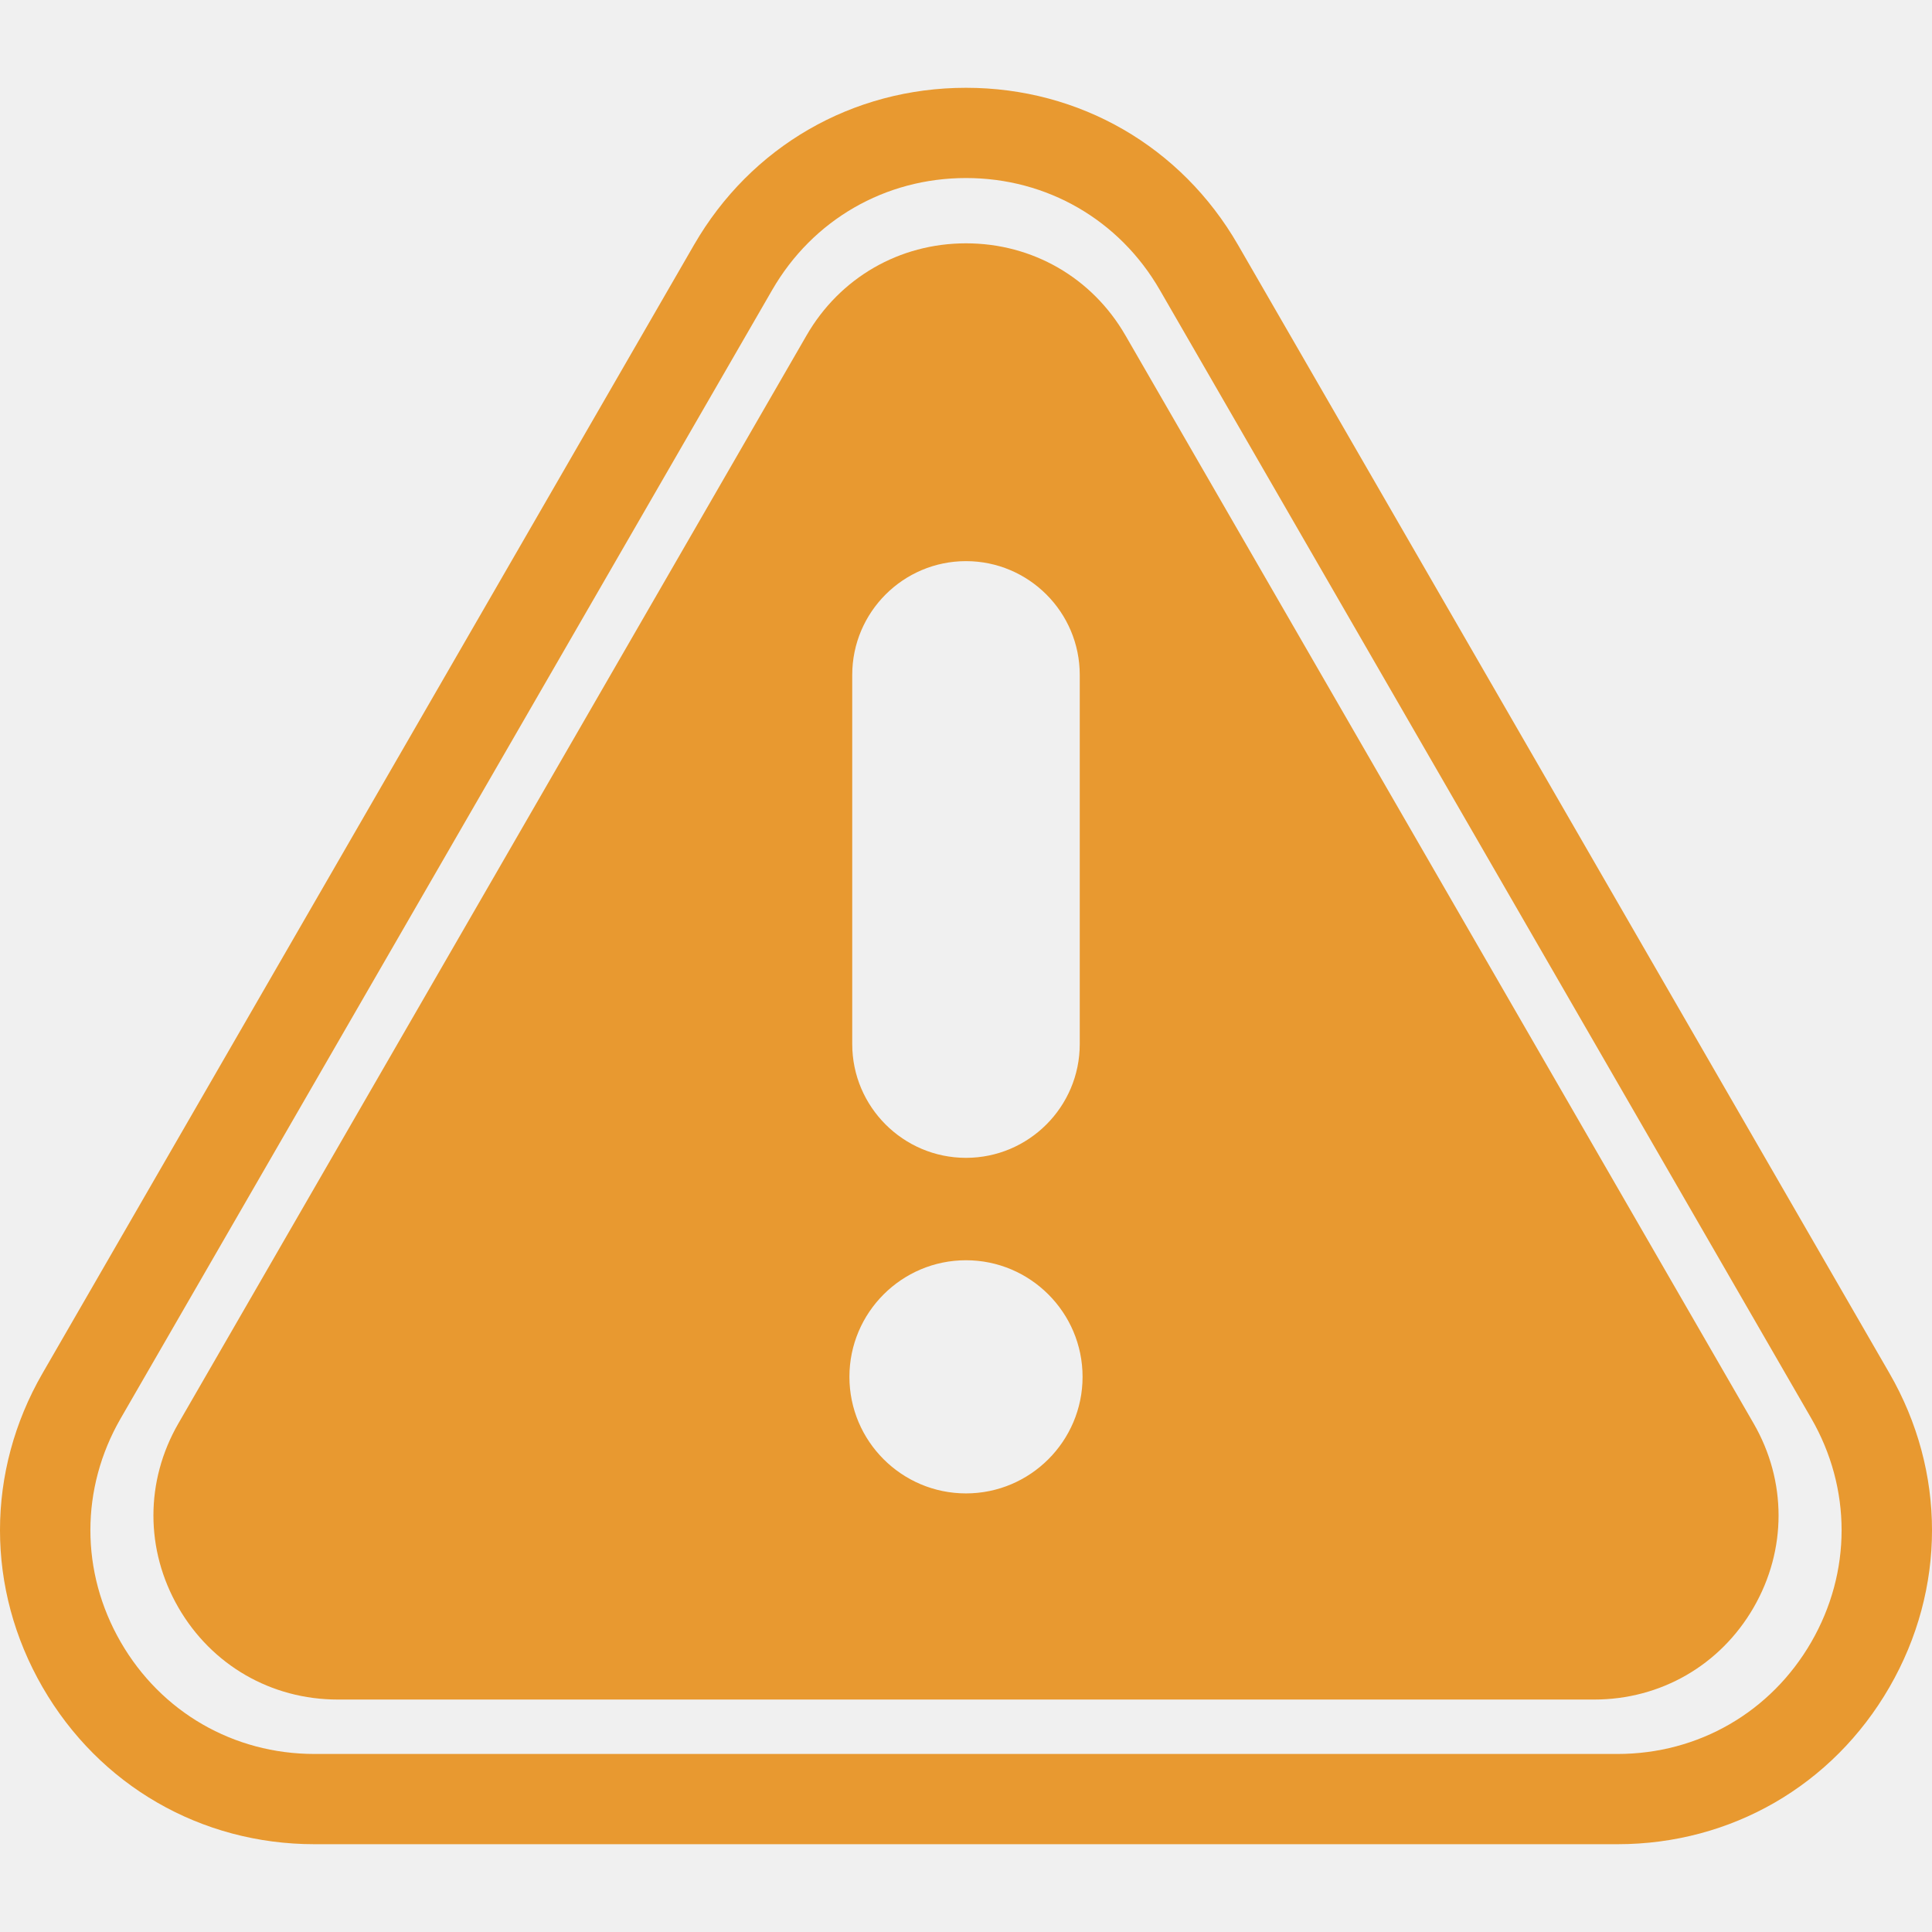
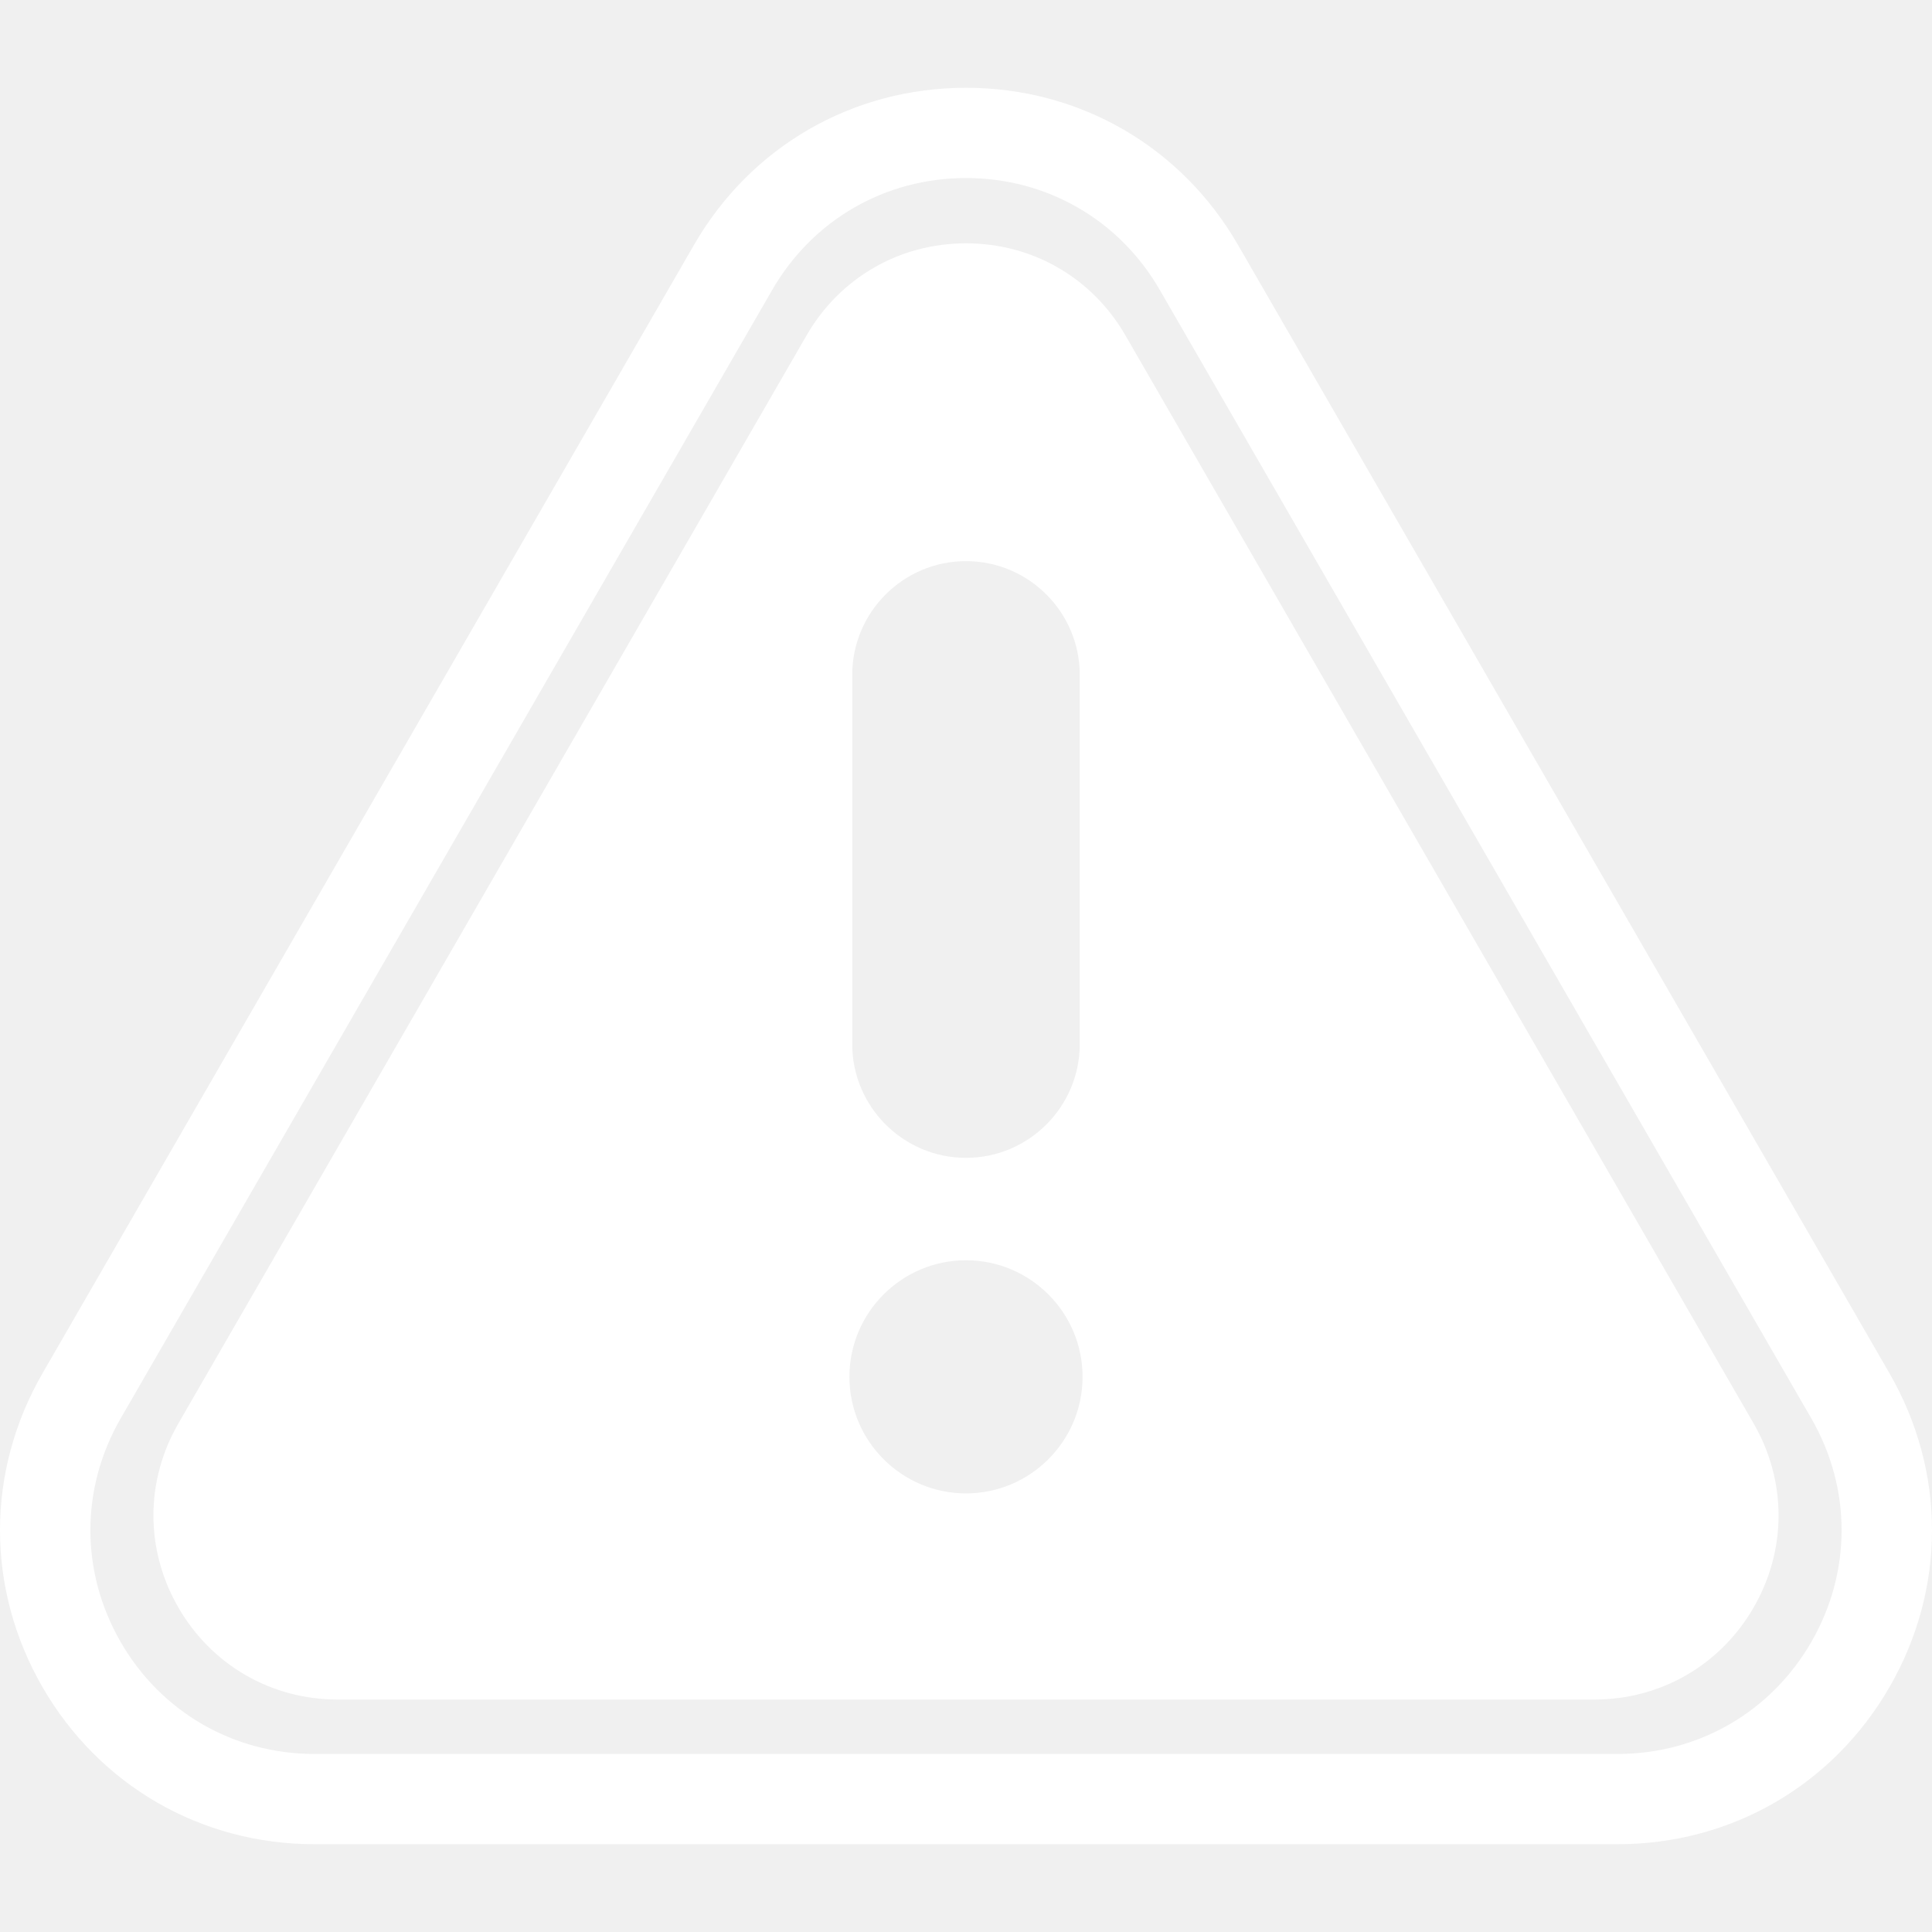
<svg xmlns="http://www.w3.org/2000/svg" version="1.1" id="Capa_1" x="0px" y="0px" viewBox="0 0 612.002 612.002" style="enable-background:new 0 0 612.002 612.002;" xml:space="preserve">
  <g>
-     <path d="M512.376,584.192H99.624c-35.959,0-68.162-18.593-86.14-49.732s-17.981-68.325,0-99.467L219.862,77.542   c17.978-31.139,50.181-49.732,86.14-49.732s68.162,18.593,86.14,49.732l206.375,357.451c17.981,31.142,17.981,68.325,0,99.467   S548.333,584.192,512.376,584.192z M306.002,56.396c-25.625,0-48.571,13.25-61.384,35.439L38.241,449.286   c-12.812,22.192-12.81,48.689,0,70.88s35.759,35.439,61.384,35.439h412.749c25.625,0,48.571-13.25,61.384-35.439   c12.812-22.189,12.812-48.689,0-70.88L367.383,91.835C354.573,69.643,331.627,56.396,306.002,56.396z M555.493,450.902   L356.5,106.234c-10.54-18.258-29.418-29.155-50.498-29.155c-21.083,0-39.961,10.9-50.501,29.155L56.507,450.902   c-10.543,18.258-10.54,40.055,0,58.311c10.54,18.255,29.418,29.155,50.501,29.155h397.987c21.083,0,39.961-10.9,50.501-29.155   C566.036,490.957,566.033,469.157,555.493,450.902z M269.963,213.788c0-19.87,16.166-36.036,36.036-36.036   s36.036,16.166,36.036,36.036v116.947c0,19.871-16.166,36.036-36.036,36.036s-36.036-16.166-36.036-36.036V213.788z    M305.999,473.068c-20.362,0-36.928-16.566-36.928-36.928s16.566-36.928,36.928-36.928s36.928,16.566,36.928,36.928   S326.361,473.068,305.999,473.068z" fill="#e89930" />
+     <path d="M512.376,584.192H99.624c-35.959,0-68.162-18.593-86.14-49.732s-17.981-68.325,0-99.467L219.862,77.542   c17.978-31.139,50.181-49.732,86.14-49.732s68.162,18.593,86.14,49.732l206.375,357.451c17.981,31.142,17.981,68.325,0,99.467   S548.333,584.192,512.376,584.192z M306.002,56.396c-25.625,0-48.571,13.25-61.384,35.439L38.241,449.286   c-12.812,22.192-12.81,48.689,0,70.88s35.759,35.439,61.384,35.439h412.749c25.625,0,48.571-13.25,61.384-35.439   c12.812-22.189,12.812-48.689,0-70.88L367.383,91.835C354.573,69.643,331.627,56.396,306.002,56.396z M555.493,450.902   L356.5,106.234c-10.54-18.258-29.418-29.155-50.498-29.155c-21.083,0-39.961,10.9-50.501,29.155L56.507,450.902   c-10.543,18.258-10.54,40.055,0,58.311c10.54,18.255,29.418,29.155,50.501,29.155h397.987c21.083,0,39.961-10.9,50.501-29.155   C566.036,490.957,566.033,469.157,555.493,450.902z M269.963,213.788c0-19.87,16.166-36.036,36.036-36.036   s36.036,16.166,36.036,36.036v116.947c0,19.871-16.166,36.036-36.036,36.036s-36.036-16.166-36.036-36.036V213.788z    M305.999,473.068c-20.362,0-36.928-16.566-36.928-36.928s16.566-36.928,36.928-36.928s36.928,16.566,36.928,36.928   S326.361,473.068,305.999,473.068z" fill="white" />
  </g>
</svg>
